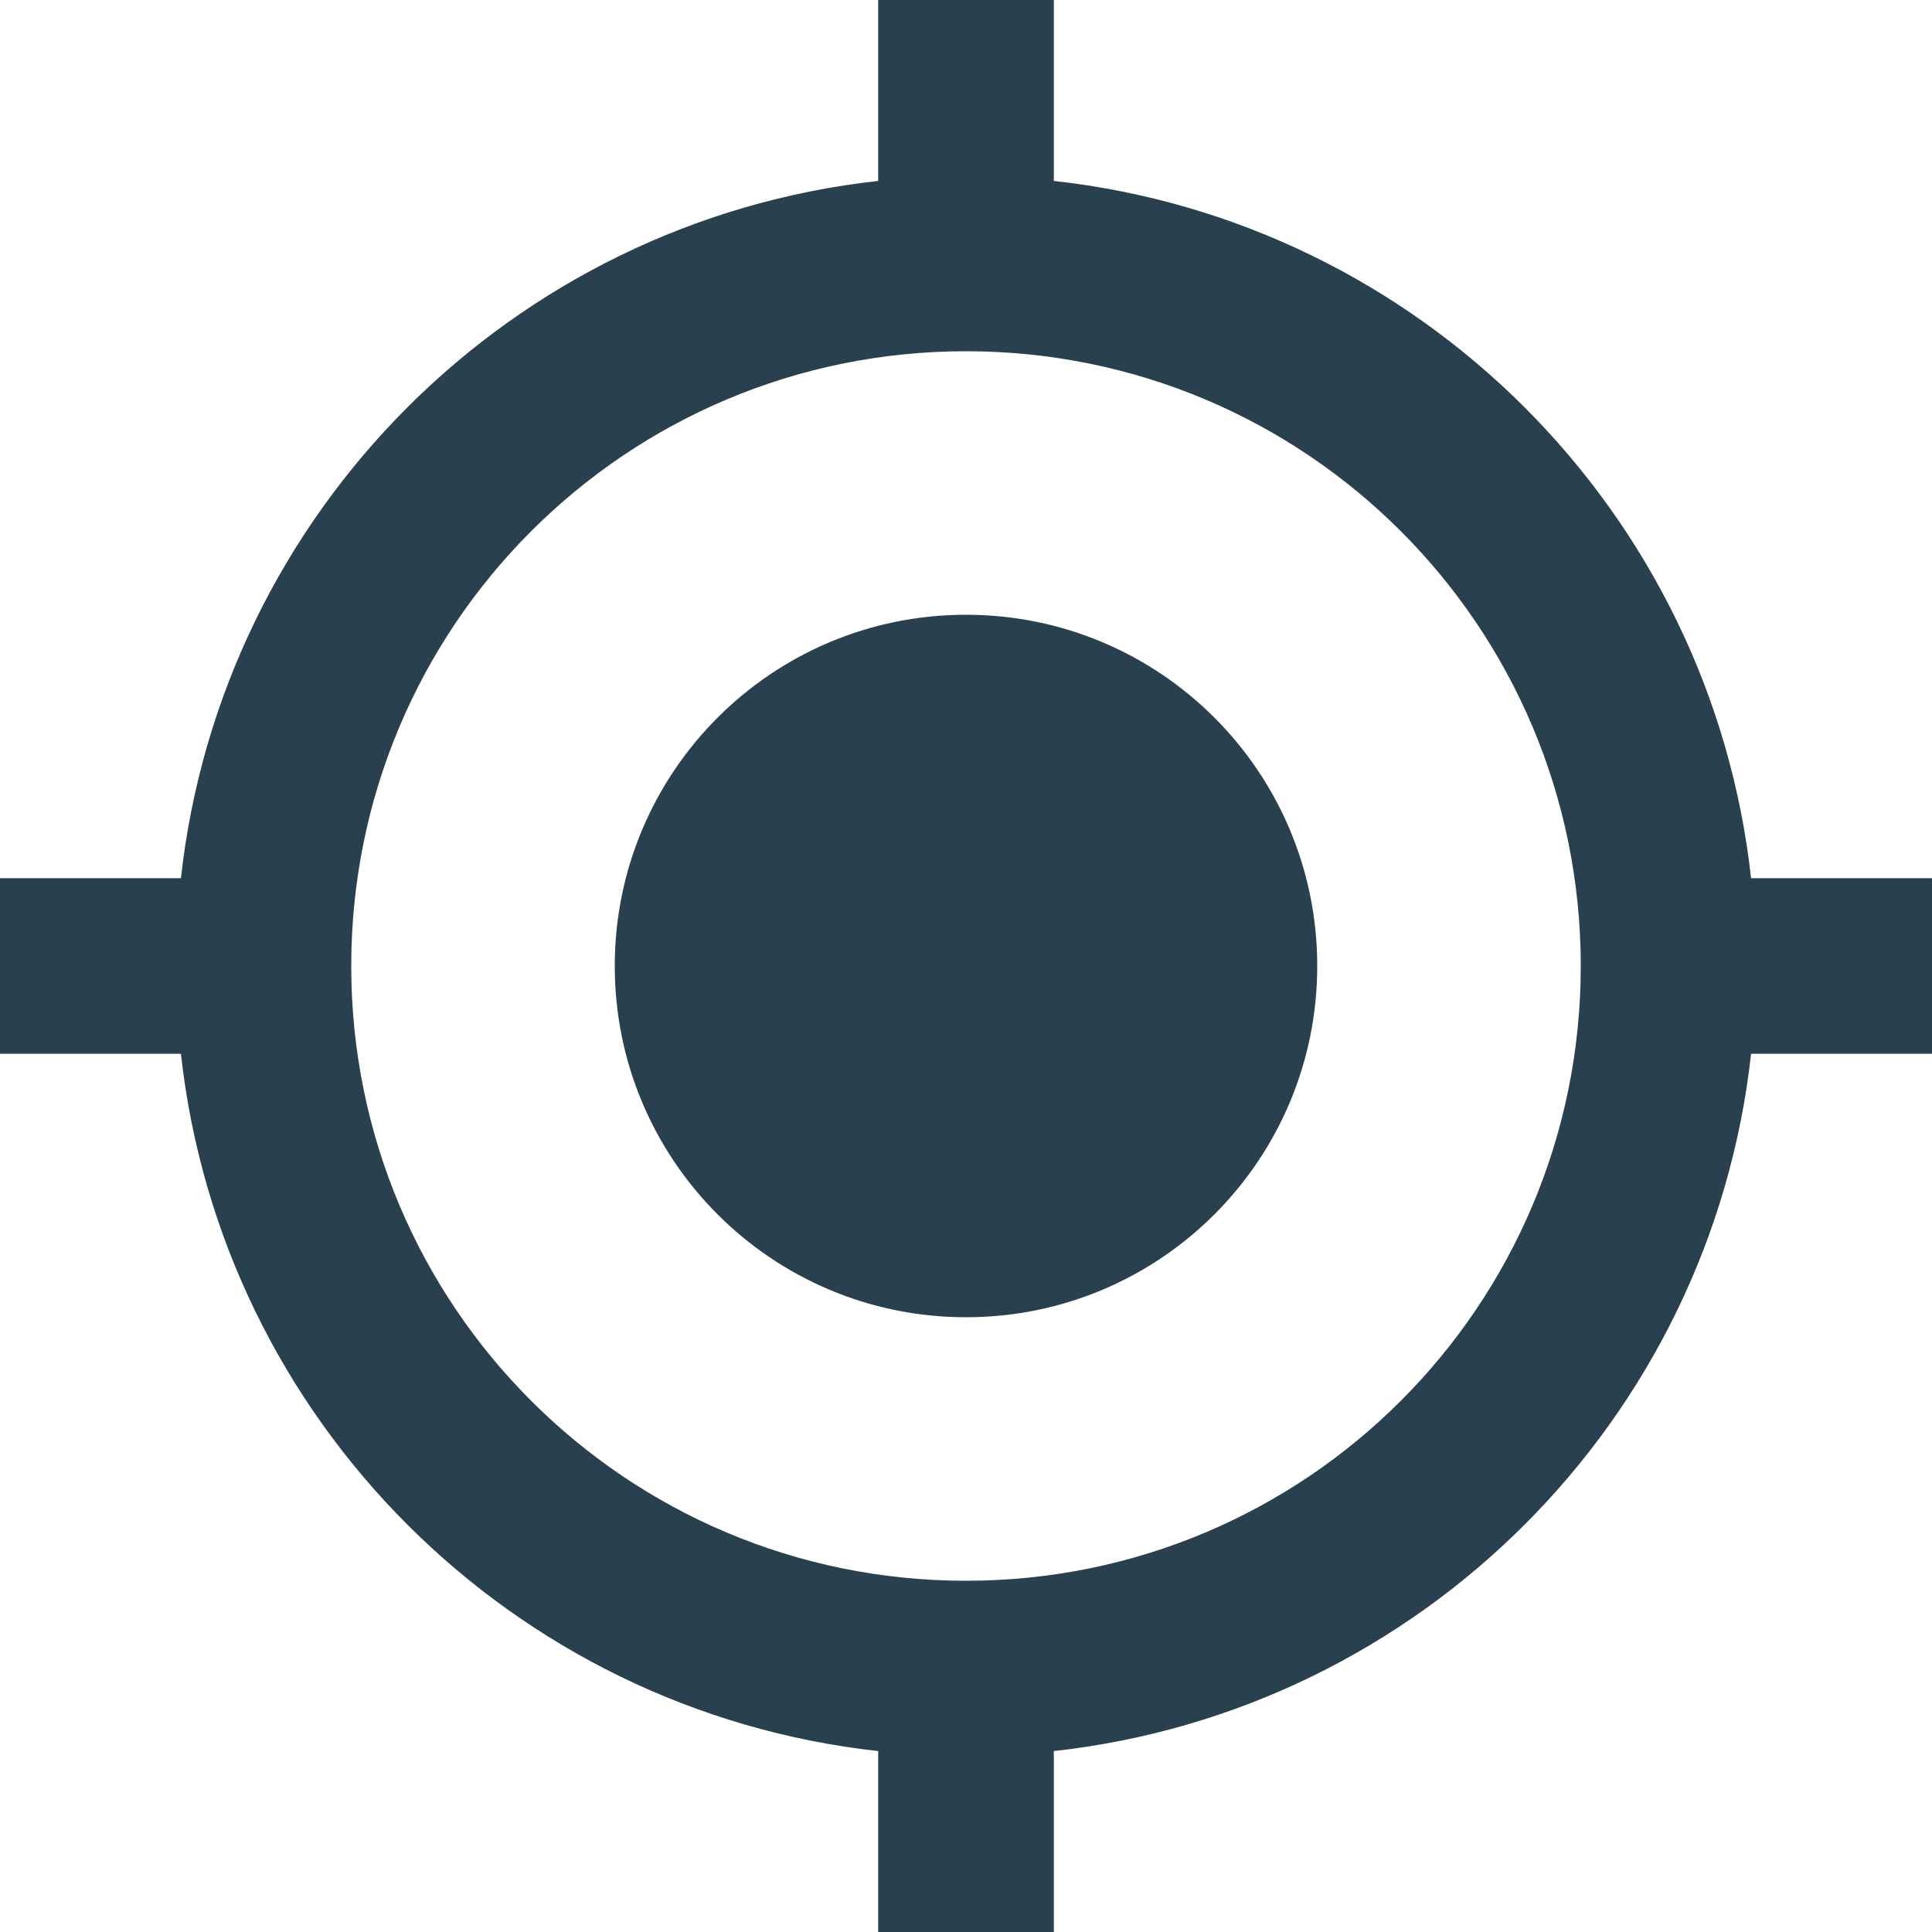
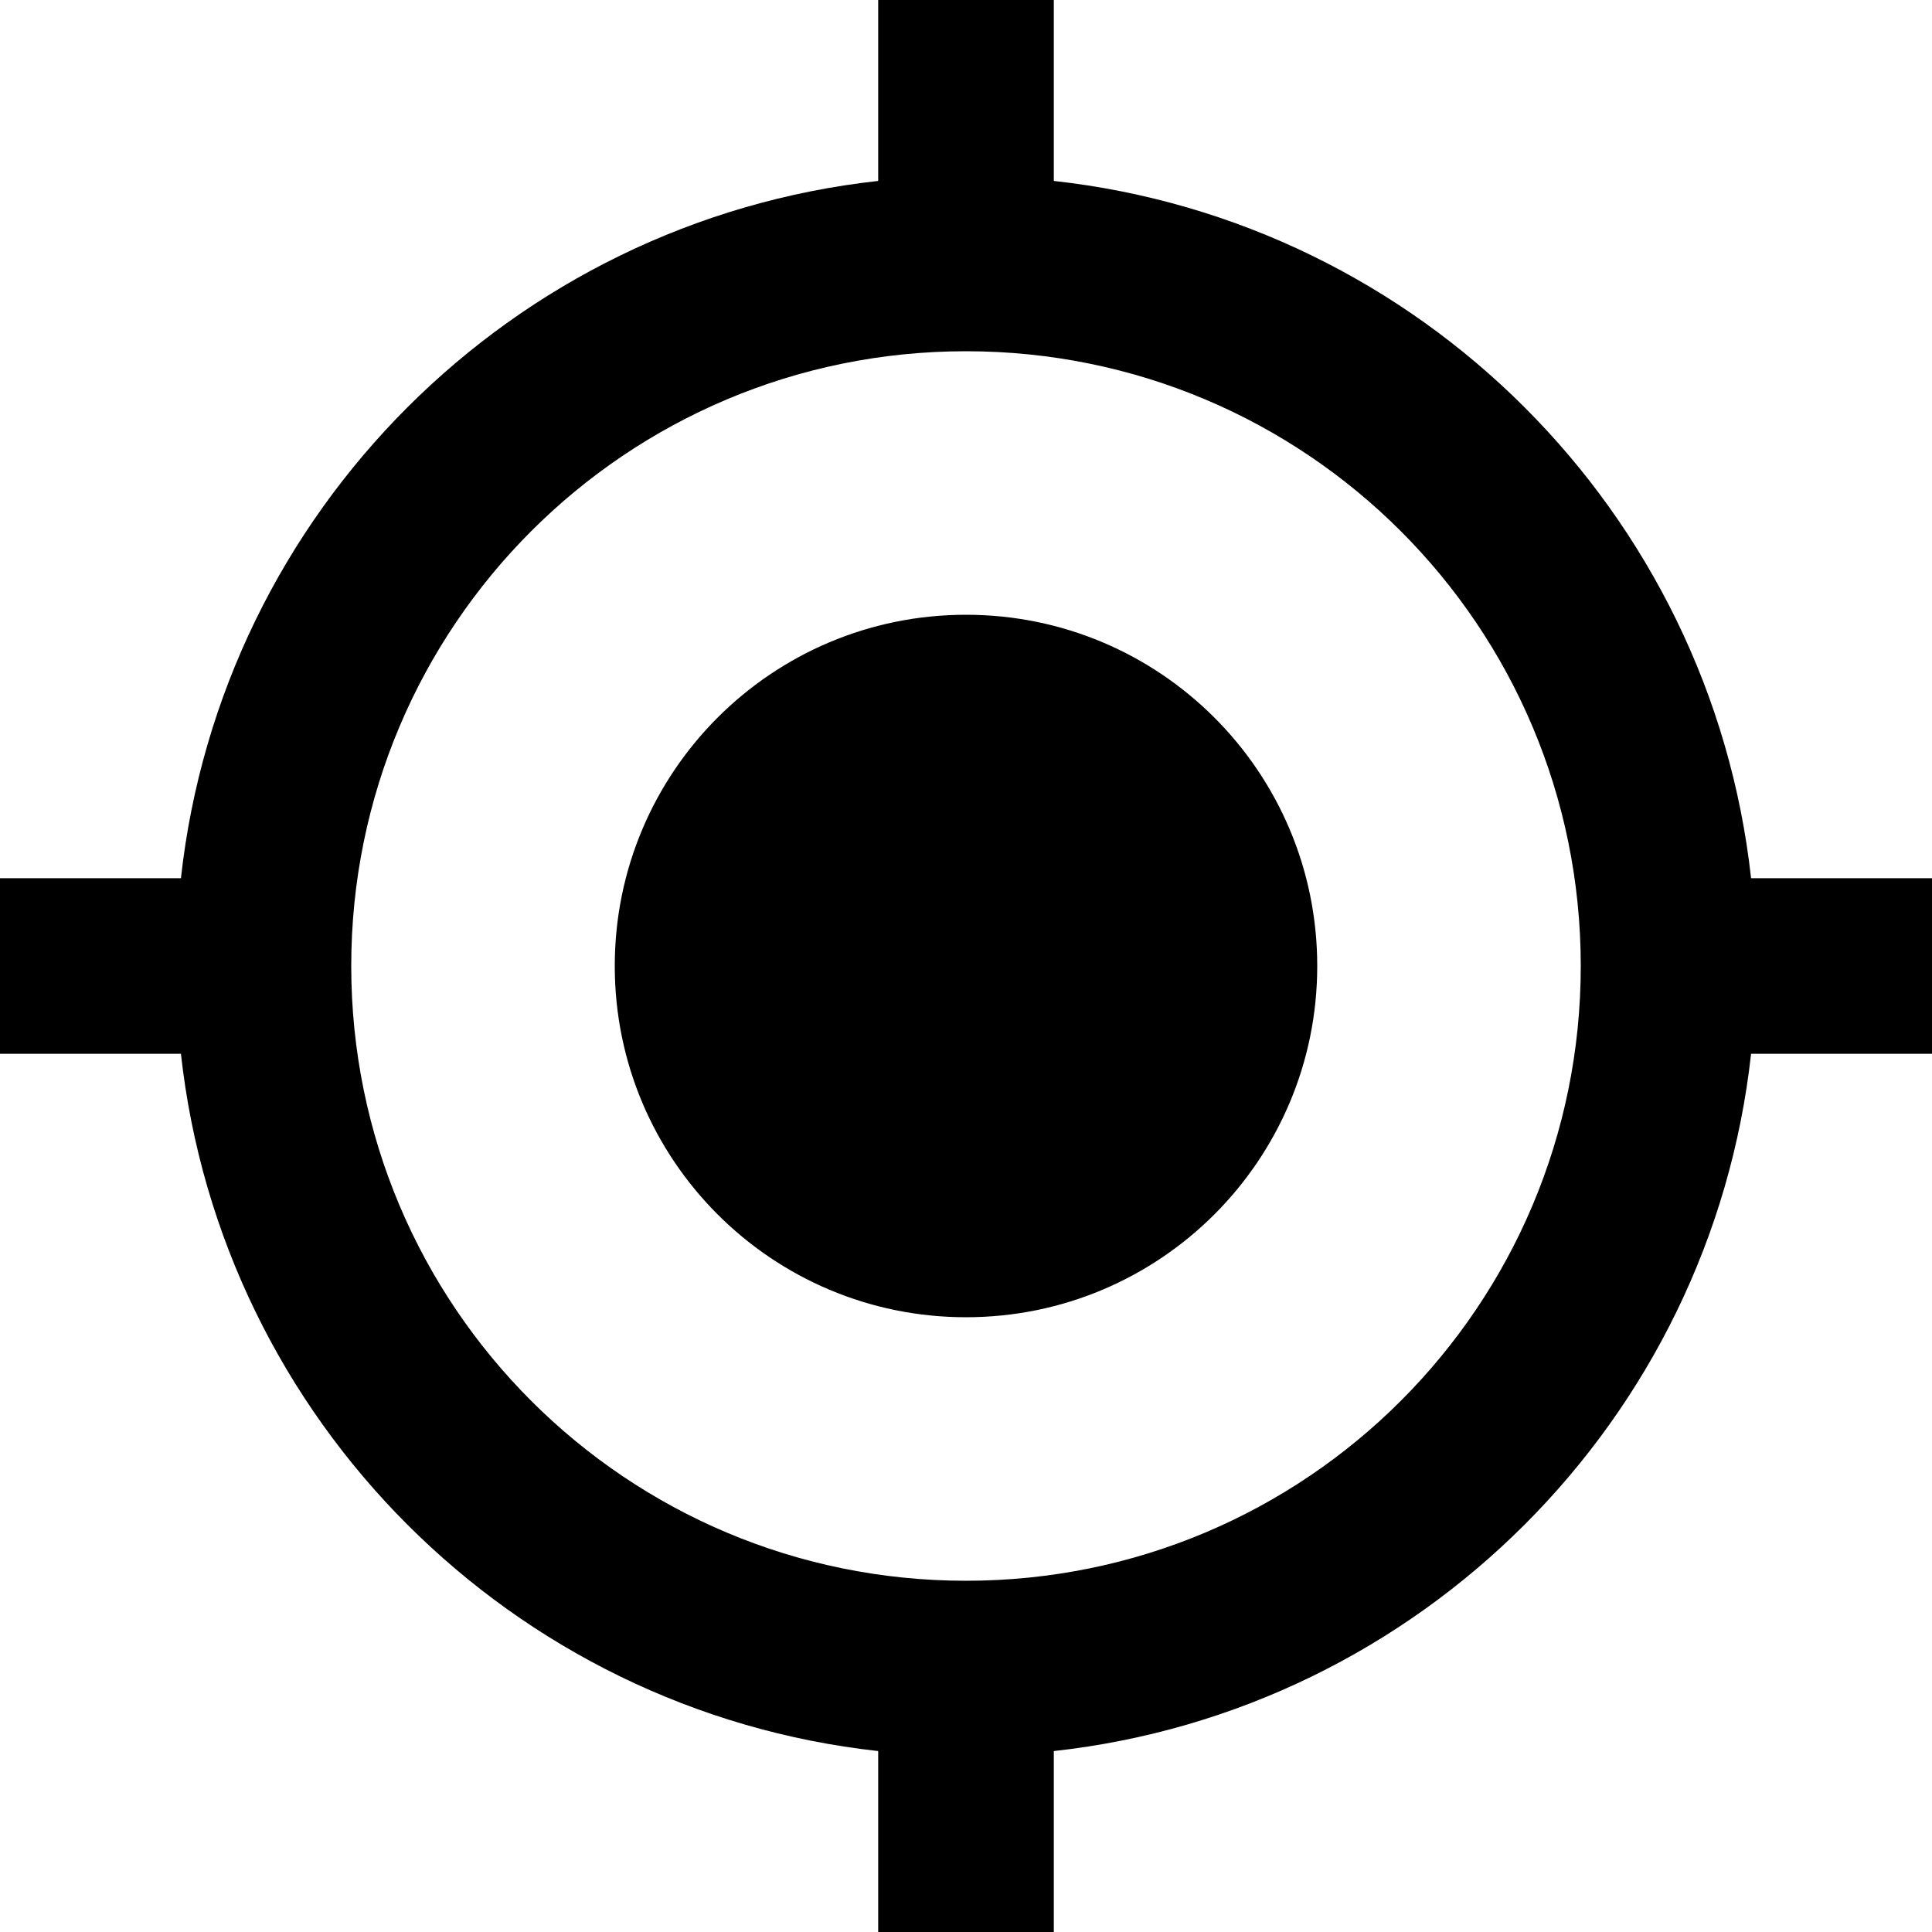
- <svg xmlns="http://www.w3.org/2000/svg" width="20" height="20" viewBox="0 0 20 20" fill="none">
-   <path d="M10 6.364C7.991 6.364 6.364 7.991 6.364 10C6.364 12.009 7.991 13.636 10 13.636C12.009 13.636 13.636 12.009 13.636 10C13.636 7.991 12.009 6.364 10 6.364ZM18.127 9.091C17.709 5.3 14.7 2.291 10.909 1.873V0H9.091V1.873C5.3 2.291 2.291 5.3 1.873 9.091H0V10.909H1.873C2.291 14.7 5.3 17.709 9.091 18.127V20H10.909V18.127C14.7 17.709 17.709 14.7 18.127 10.909H20V9.091H18.127ZM10 16.364C6.482 16.364 3.636 13.518 3.636 10C3.636 6.482 6.482 3.636 10 3.636C13.518 3.636 16.364 6.482 16.364 10C16.364 13.518 13.518 16.364 10 16.364Z" fill="#29404E" />
+ <svg xmlns="http://www.w3.org/2000/svg" width="20" height="20" viewBox="0 0 20 20" fill="currentColor">
+   <path d="M10 6.364C7.991 6.364 6.364 7.991 6.364 10C6.364 12.009 7.991 13.636 10 13.636C12.009 13.636 13.636 12.009 13.636 10C13.636 7.991 12.009 6.364 10 6.364ZM18.127 9.091C17.709 5.3 14.7 2.291 10.909 1.873V0H9.091V1.873C5.3 2.291 2.291 5.3 1.873 9.091H0V10.909H1.873C2.291 14.7 5.3 17.709 9.091 18.127V20H10.909V18.127C14.7 17.709 17.709 14.7 18.127 10.909H20V9.091H18.127ZM10 16.364C6.482 16.364 3.636 13.518 3.636 10C3.636 6.482 6.482 3.636 10 3.636C13.518 3.636 16.364 6.482 16.364 10C16.364 13.518 13.518 16.364 10 16.364Z" fill="currentColor" />
</svg>
